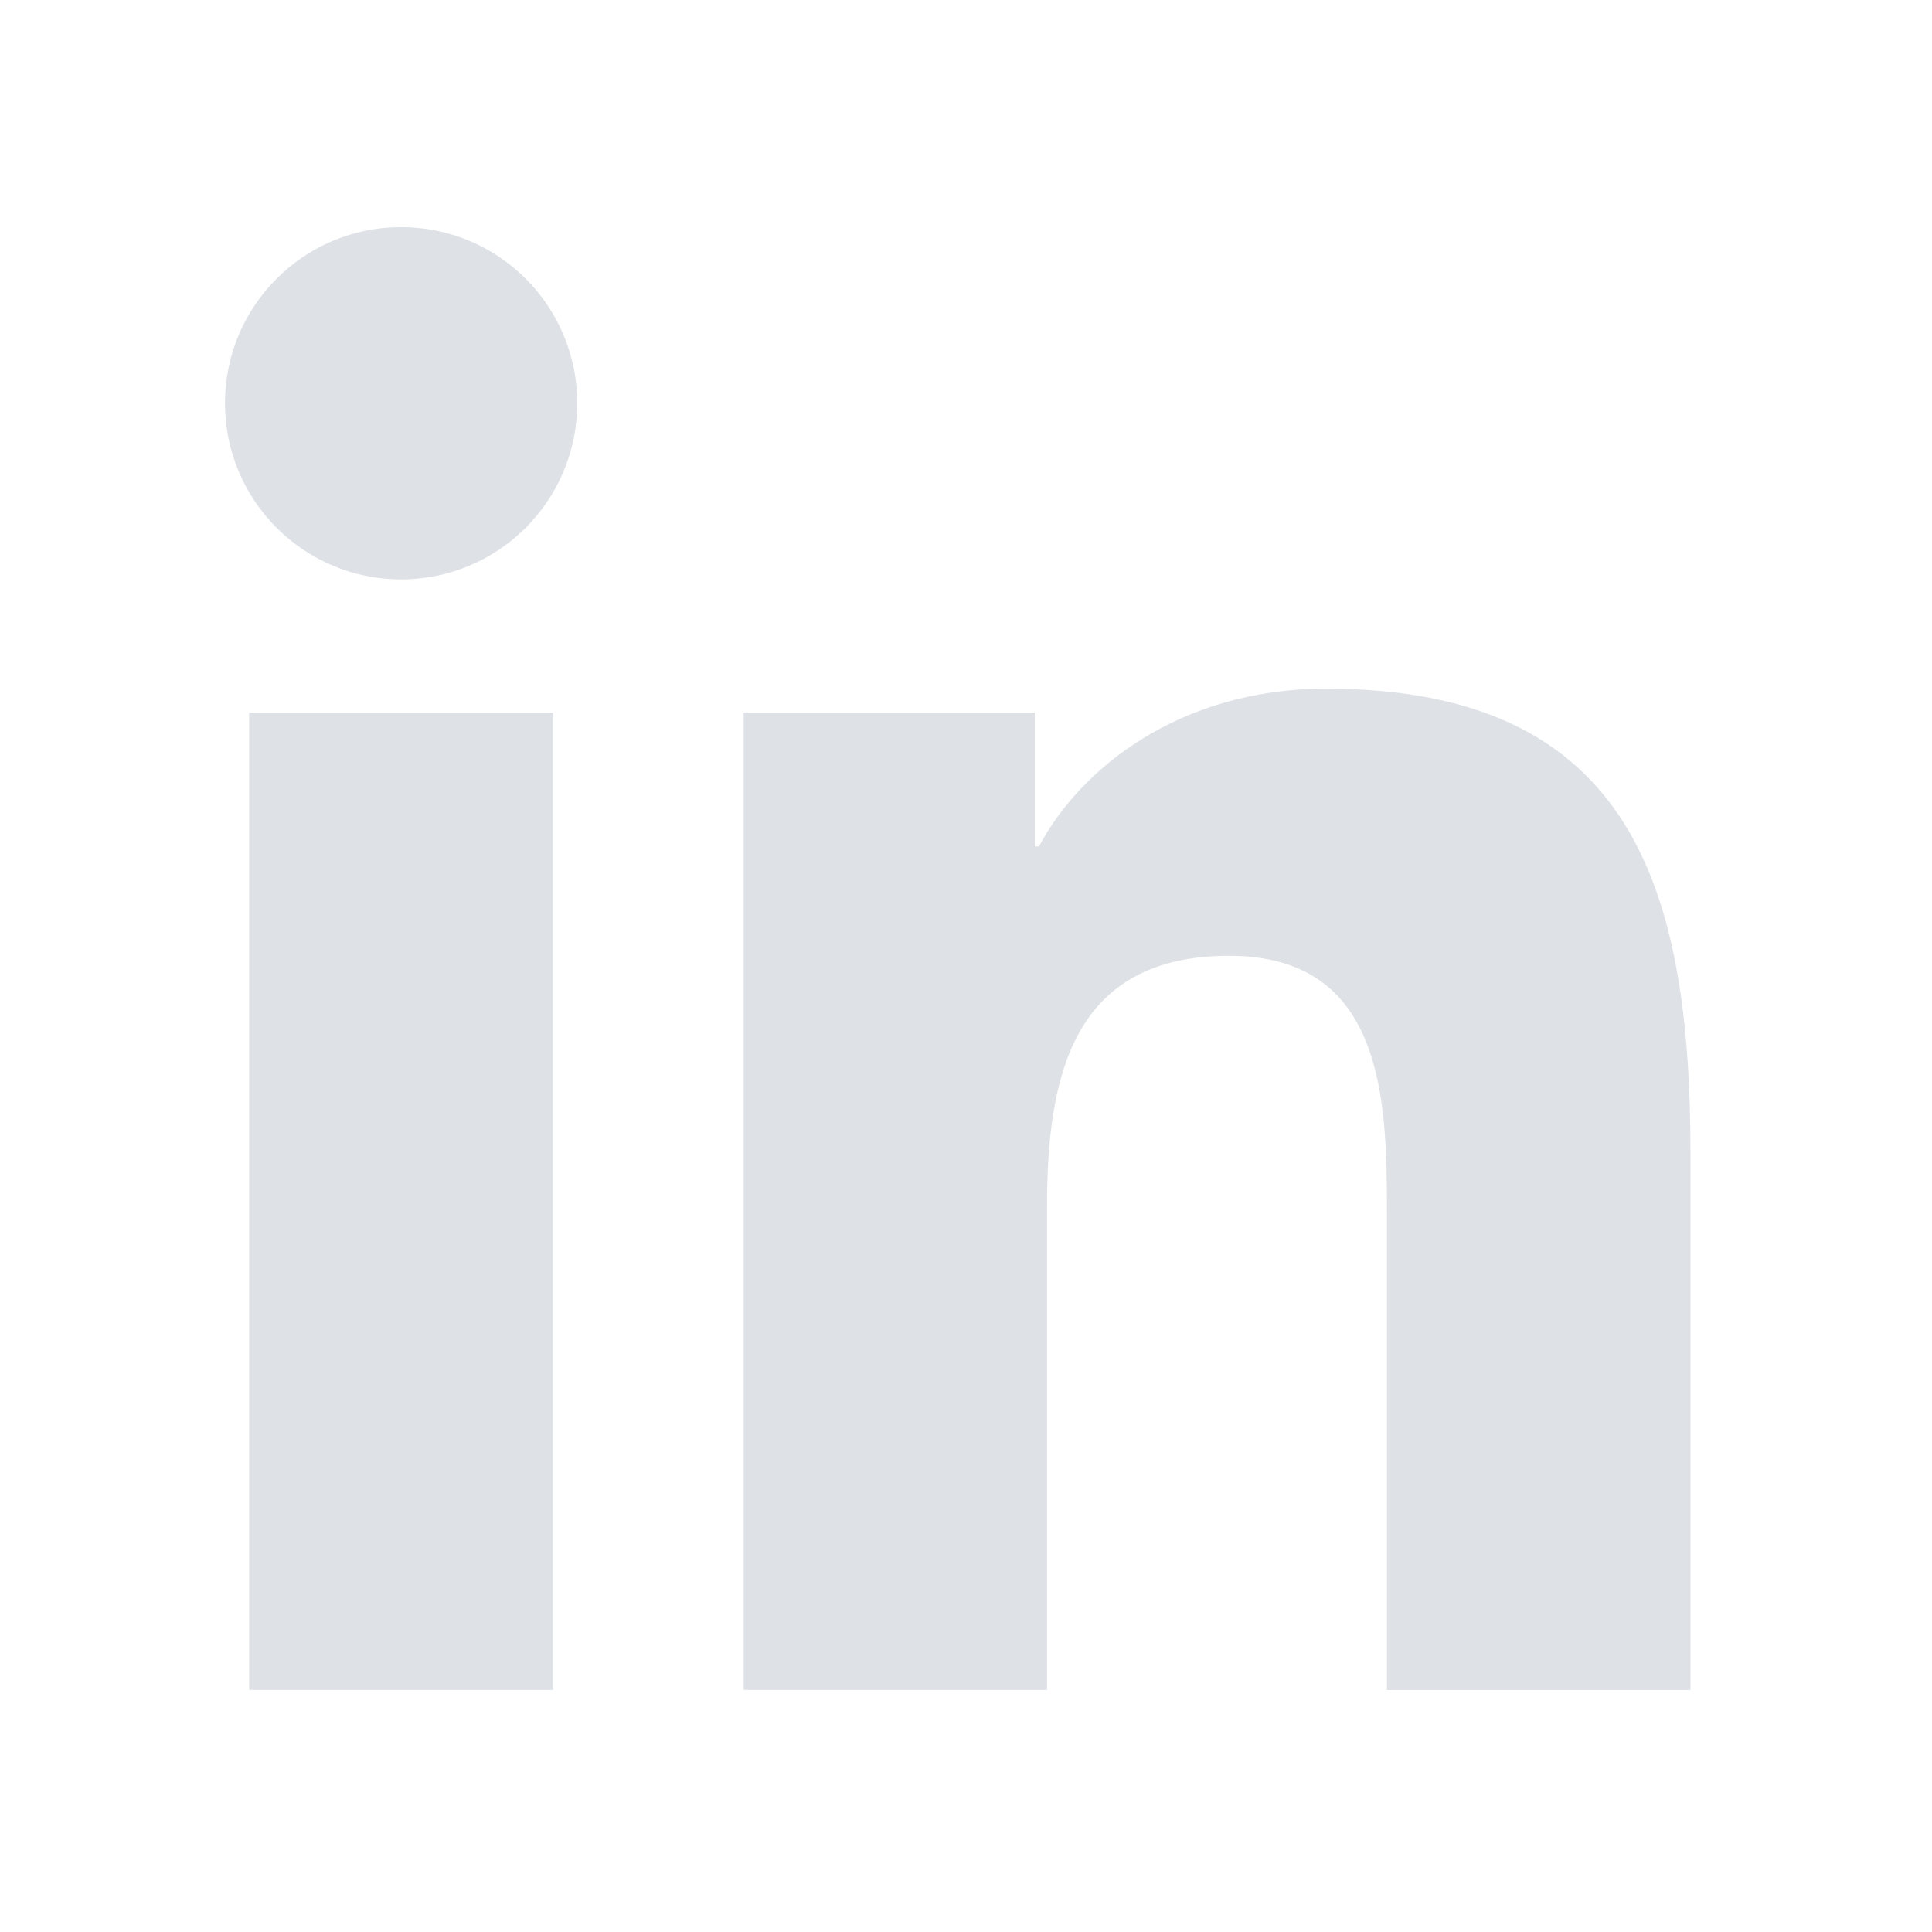
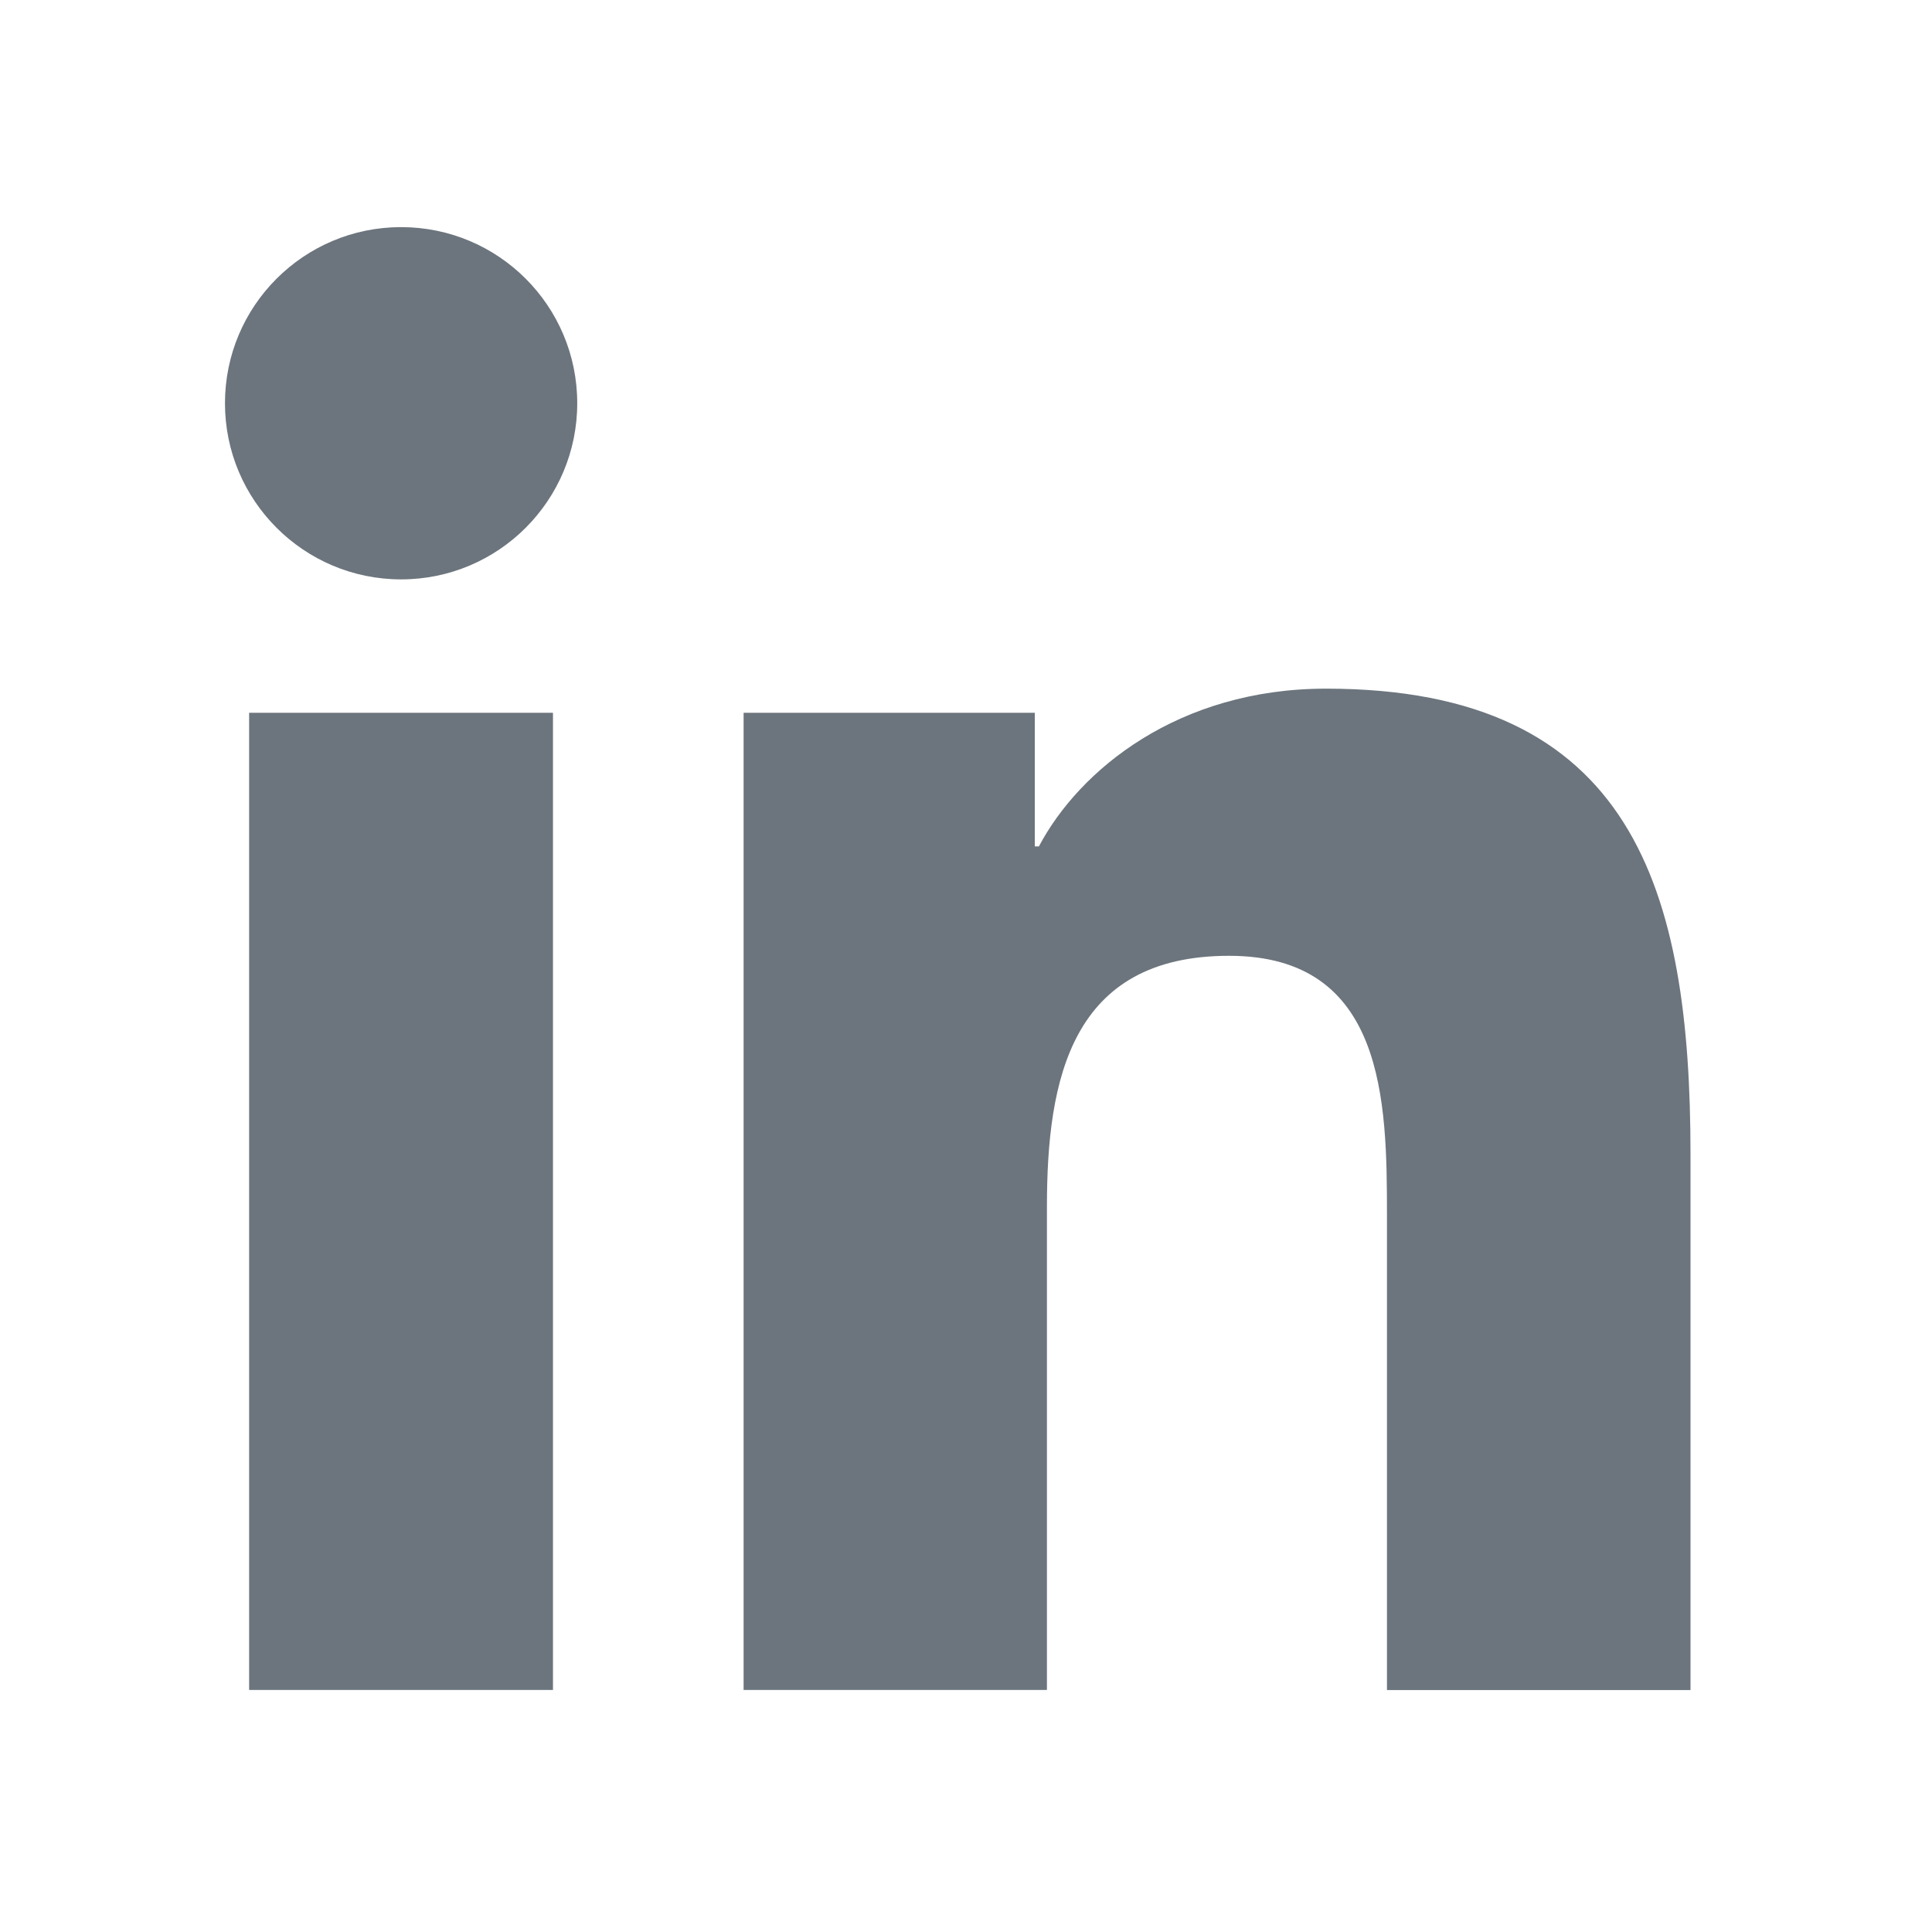
<svg xmlns="http://www.w3.org/2000/svg" width="18" height="18" viewBox="0 0 18 18" fill="none">
-   <path d="M3.737 5.398C4.644 5.398 5.378 4.663 5.378 3.757C5.378 2.85 4.644 2.116 3.737 2.116C2.831 2.116 2.096 2.85 2.096 3.757C2.096 4.663 2.831 5.398 3.737 5.398Z" fill="#DEE2E6" />
-   <path d="M6.928 6.641V15.745H9.755V11.243C9.755 10.055 9.978 8.905 11.451 8.905C12.904 8.905 12.922 10.263 12.922 11.318V15.746H15.75V10.754C15.75 8.301 15.222 6.416 12.355 6.416C10.979 6.416 10.057 7.172 9.68 7.886H9.641V6.641H6.928V6.641ZM2.321 6.641H5.153V15.745H2.321V6.641Z" fill="#DEE2E6" />
+   <path d="M3.737 5.398C4.644 5.398 5.378 4.663 5.378 3.757C5.378 2.85 4.644 2.116 3.737 2.116C2.831 2.116 2.096 2.85 2.096 3.757C2.096 4.663 2.831 5.398 3.737 5.398Z" fill="#6C757D" />
+   <path d="M6.928 6.641V15.745H9.754V11.243C9.754 10.055 9.978 8.905 11.451 8.905C12.904 8.905 12.922 10.263 12.922 11.318V15.746H15.75V10.753C15.75 8.301 15.222 6.416 12.355 6.416C10.979 6.416 10.057 7.171 9.679 7.886H9.641V6.641H6.928ZM2.321 6.641H5.152V15.745H2.321V6.641Z" fill="#6C757D" />
</svg>
